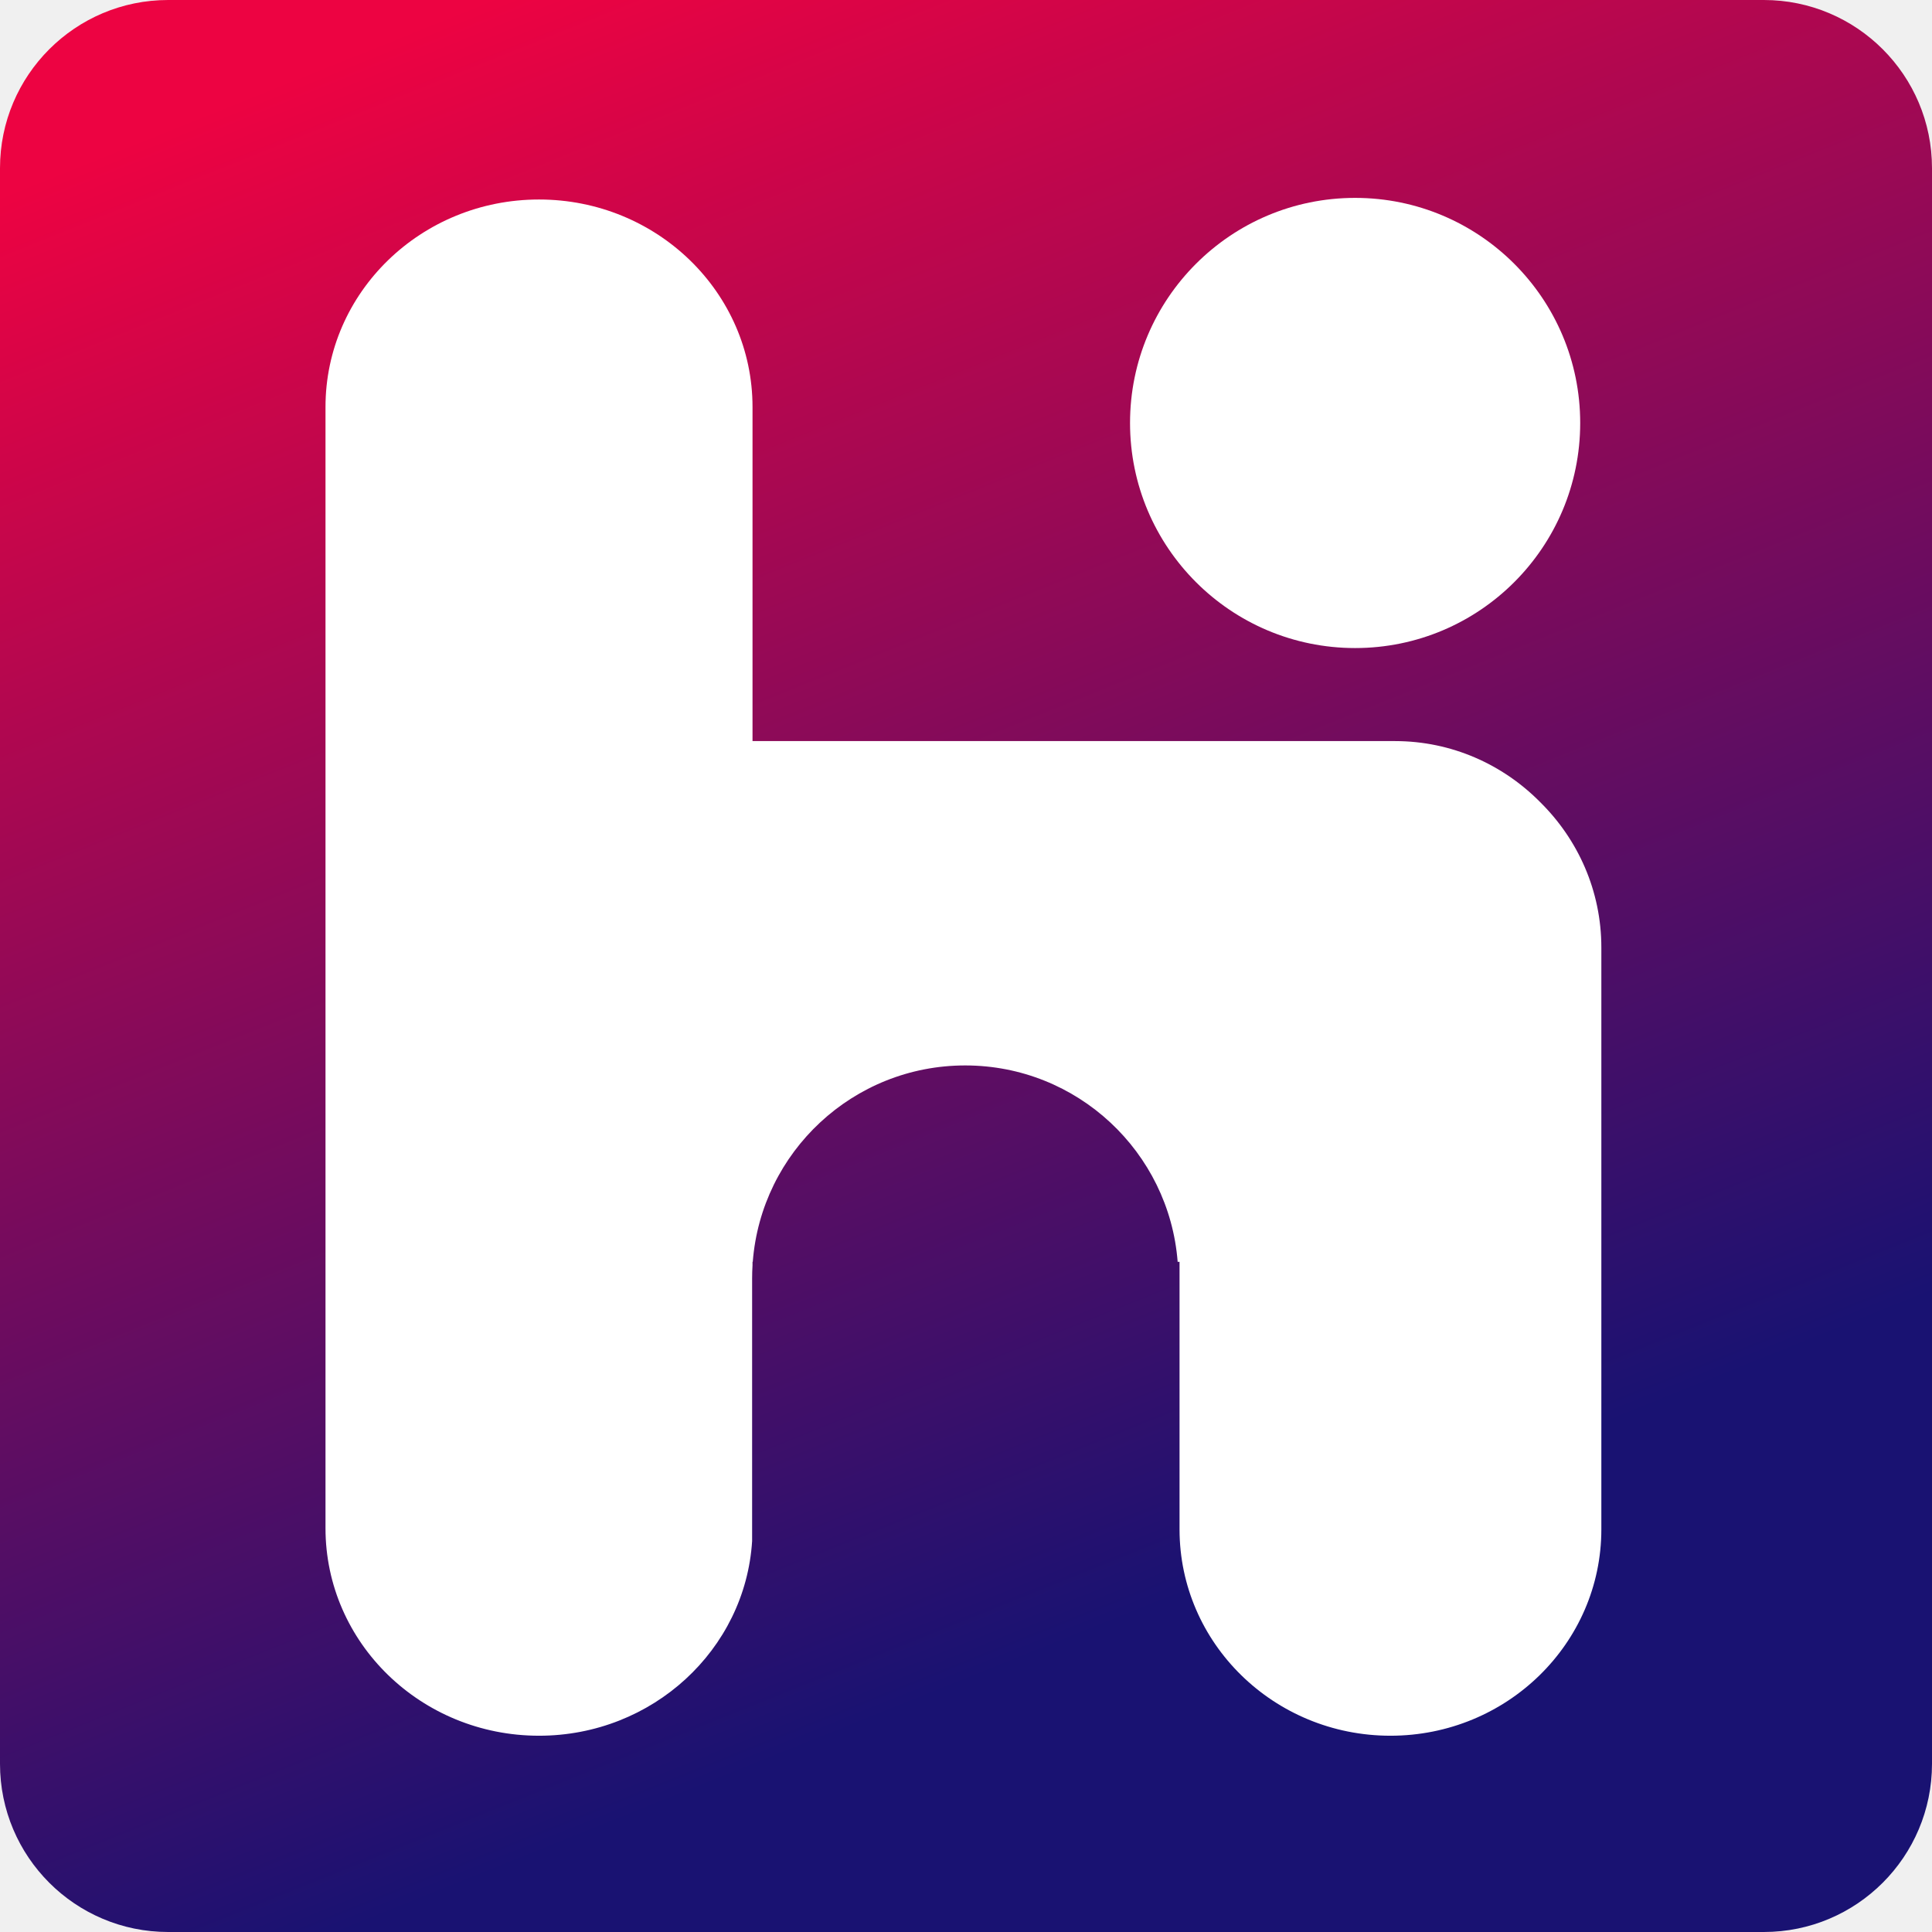
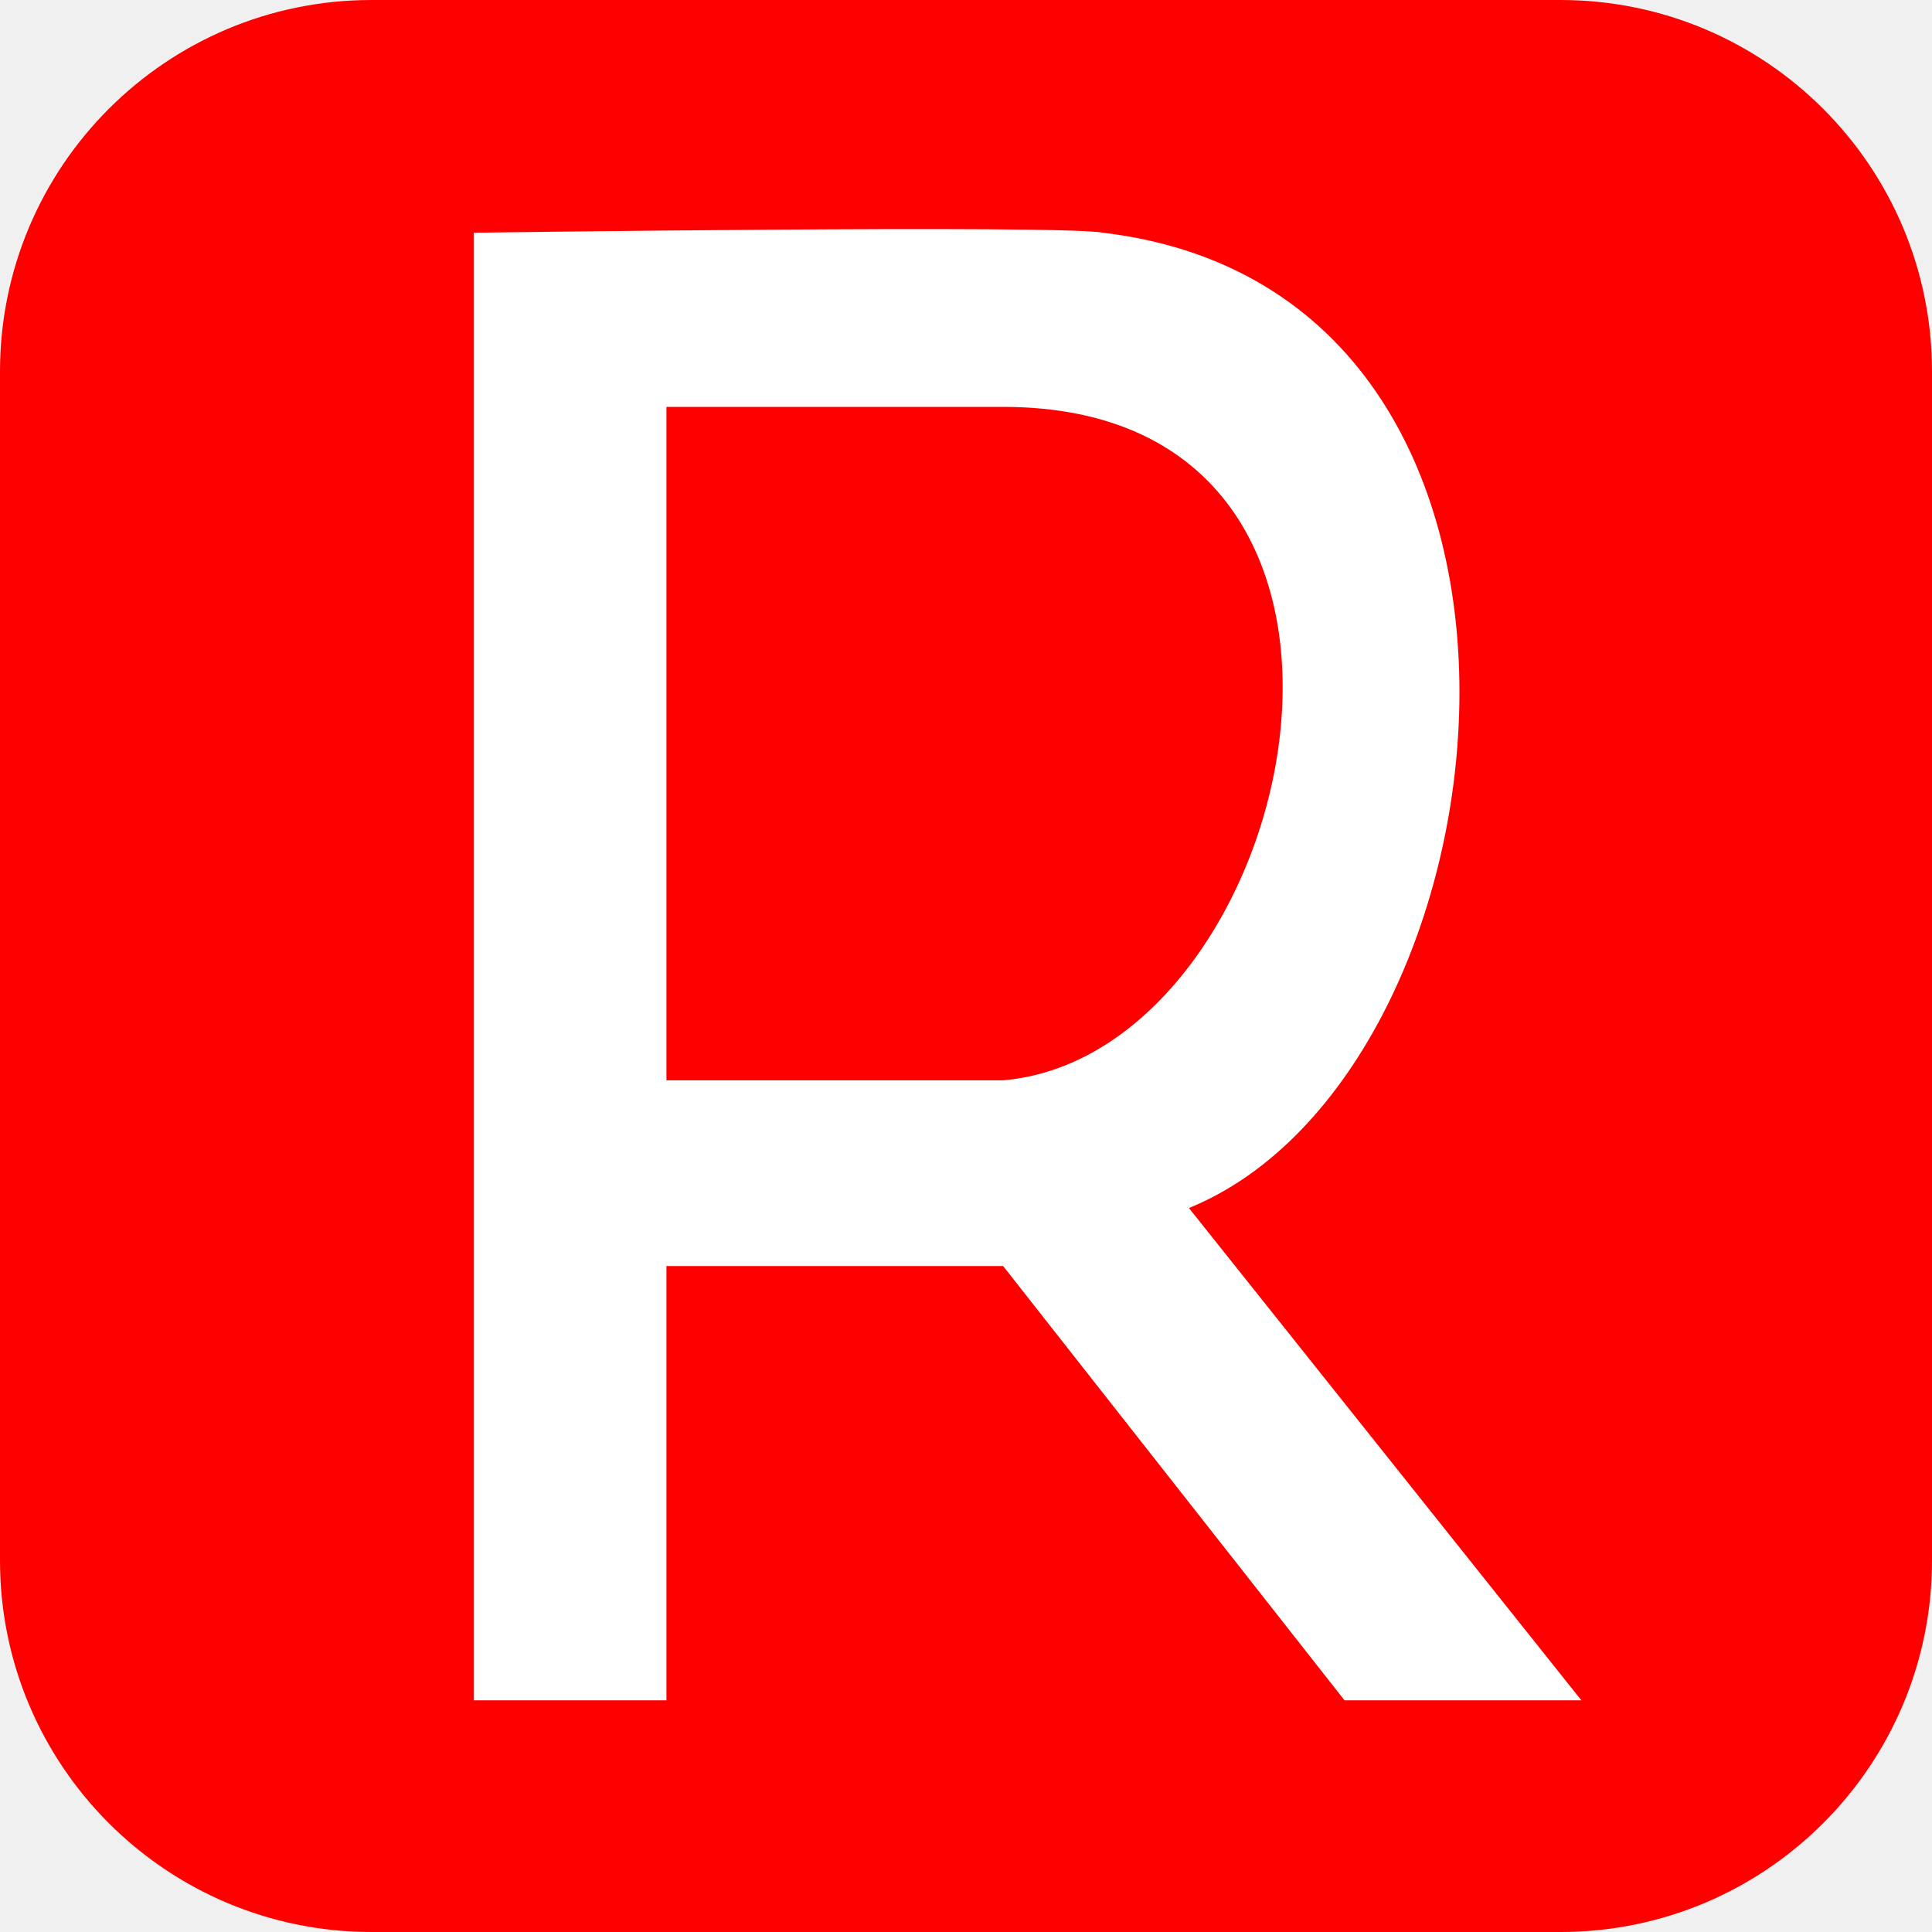
- <svg xmlns="http://www.w3.org/2000/svg" width="919" height="919" viewBox="0 0 919 919" fill="none">
-   <rect width="919" height="919" rx="80" fill="url(#paint0_linear_436_22)" />
-   <path d="M751.659 201.195C751.659 260.326 703.724 308.261 644.594 308.261C585.463 308.261 537.528 260.326 537.528 201.195C537.528 142.065 585.463 94.13 644.594 94.13C703.724 94.13 751.659 142.065 751.659 201.195Z" fill="white" />
-   <path d="M154.832 193.591C154.832 139.084 200.302 94.897 256.393 94.897C312.483 94.897 357.953 139.084 357.953 193.591V352.514H663.528C690.471 352.514 714.879 363.602 732.621 381.554C750.608 399.301 761.719 423.733 761.719 450.705V727.448C761.719 781.677 716.804 825.638 661.397 825.638C605.991 825.638 561.075 781.677 561.075 727.448V600.223H560.18C556.131 547.954 512.433 506.801 459.125 506.801C405.816 506.801 362.119 547.953 358.069 600.223H357.953V601.891C357.827 603.966 357.762 606.057 357.762 608.163V733.045C354.52 784.711 310.375 825.638 256.393 825.638C200.302 825.638 154.832 781.452 154.832 726.944V193.591Z" fill="white" />
-   <defs>
-     <linearGradient id="paint0_linear_436_22" x1="795.951" y1="986.767" x2="375.677" y2="-58.408" gradientUnits="userSpaceOnUse">
-       <stop offset="0.265" stop-color="#191272" />
-       <stop offset="1" stop-color="#ED0342" />
-     </linearGradient>
-   </defs>
+ <svg xmlns="http://www.w3.org/2000/svg" width="416" height="416" viewBox="0 0 416 416" fill="none">
+   <path d="M0 80C0 35.817 35.817 0 80 0H336C380.183 0 416 35.817 416 80V336C416 380.183 380.183 416 336 416H80C35.817 416 0 380.183 0 336V80Z" fill="#FF0000" />
+   <path fill-rule="evenodd" clip-rule="evenodd" d="M102 50.111V366.111H143.5V272.611H216L289.5 366.111H340.5L256 260.111C327.5 231 346 63 237.5 50.111C228.5 48.348 102 50.111 102 50.111ZM143.5 87.611V232.611H216C280 227.111 311 87.611 216 87.611H143.5Z" fill="white" />
</svg>
